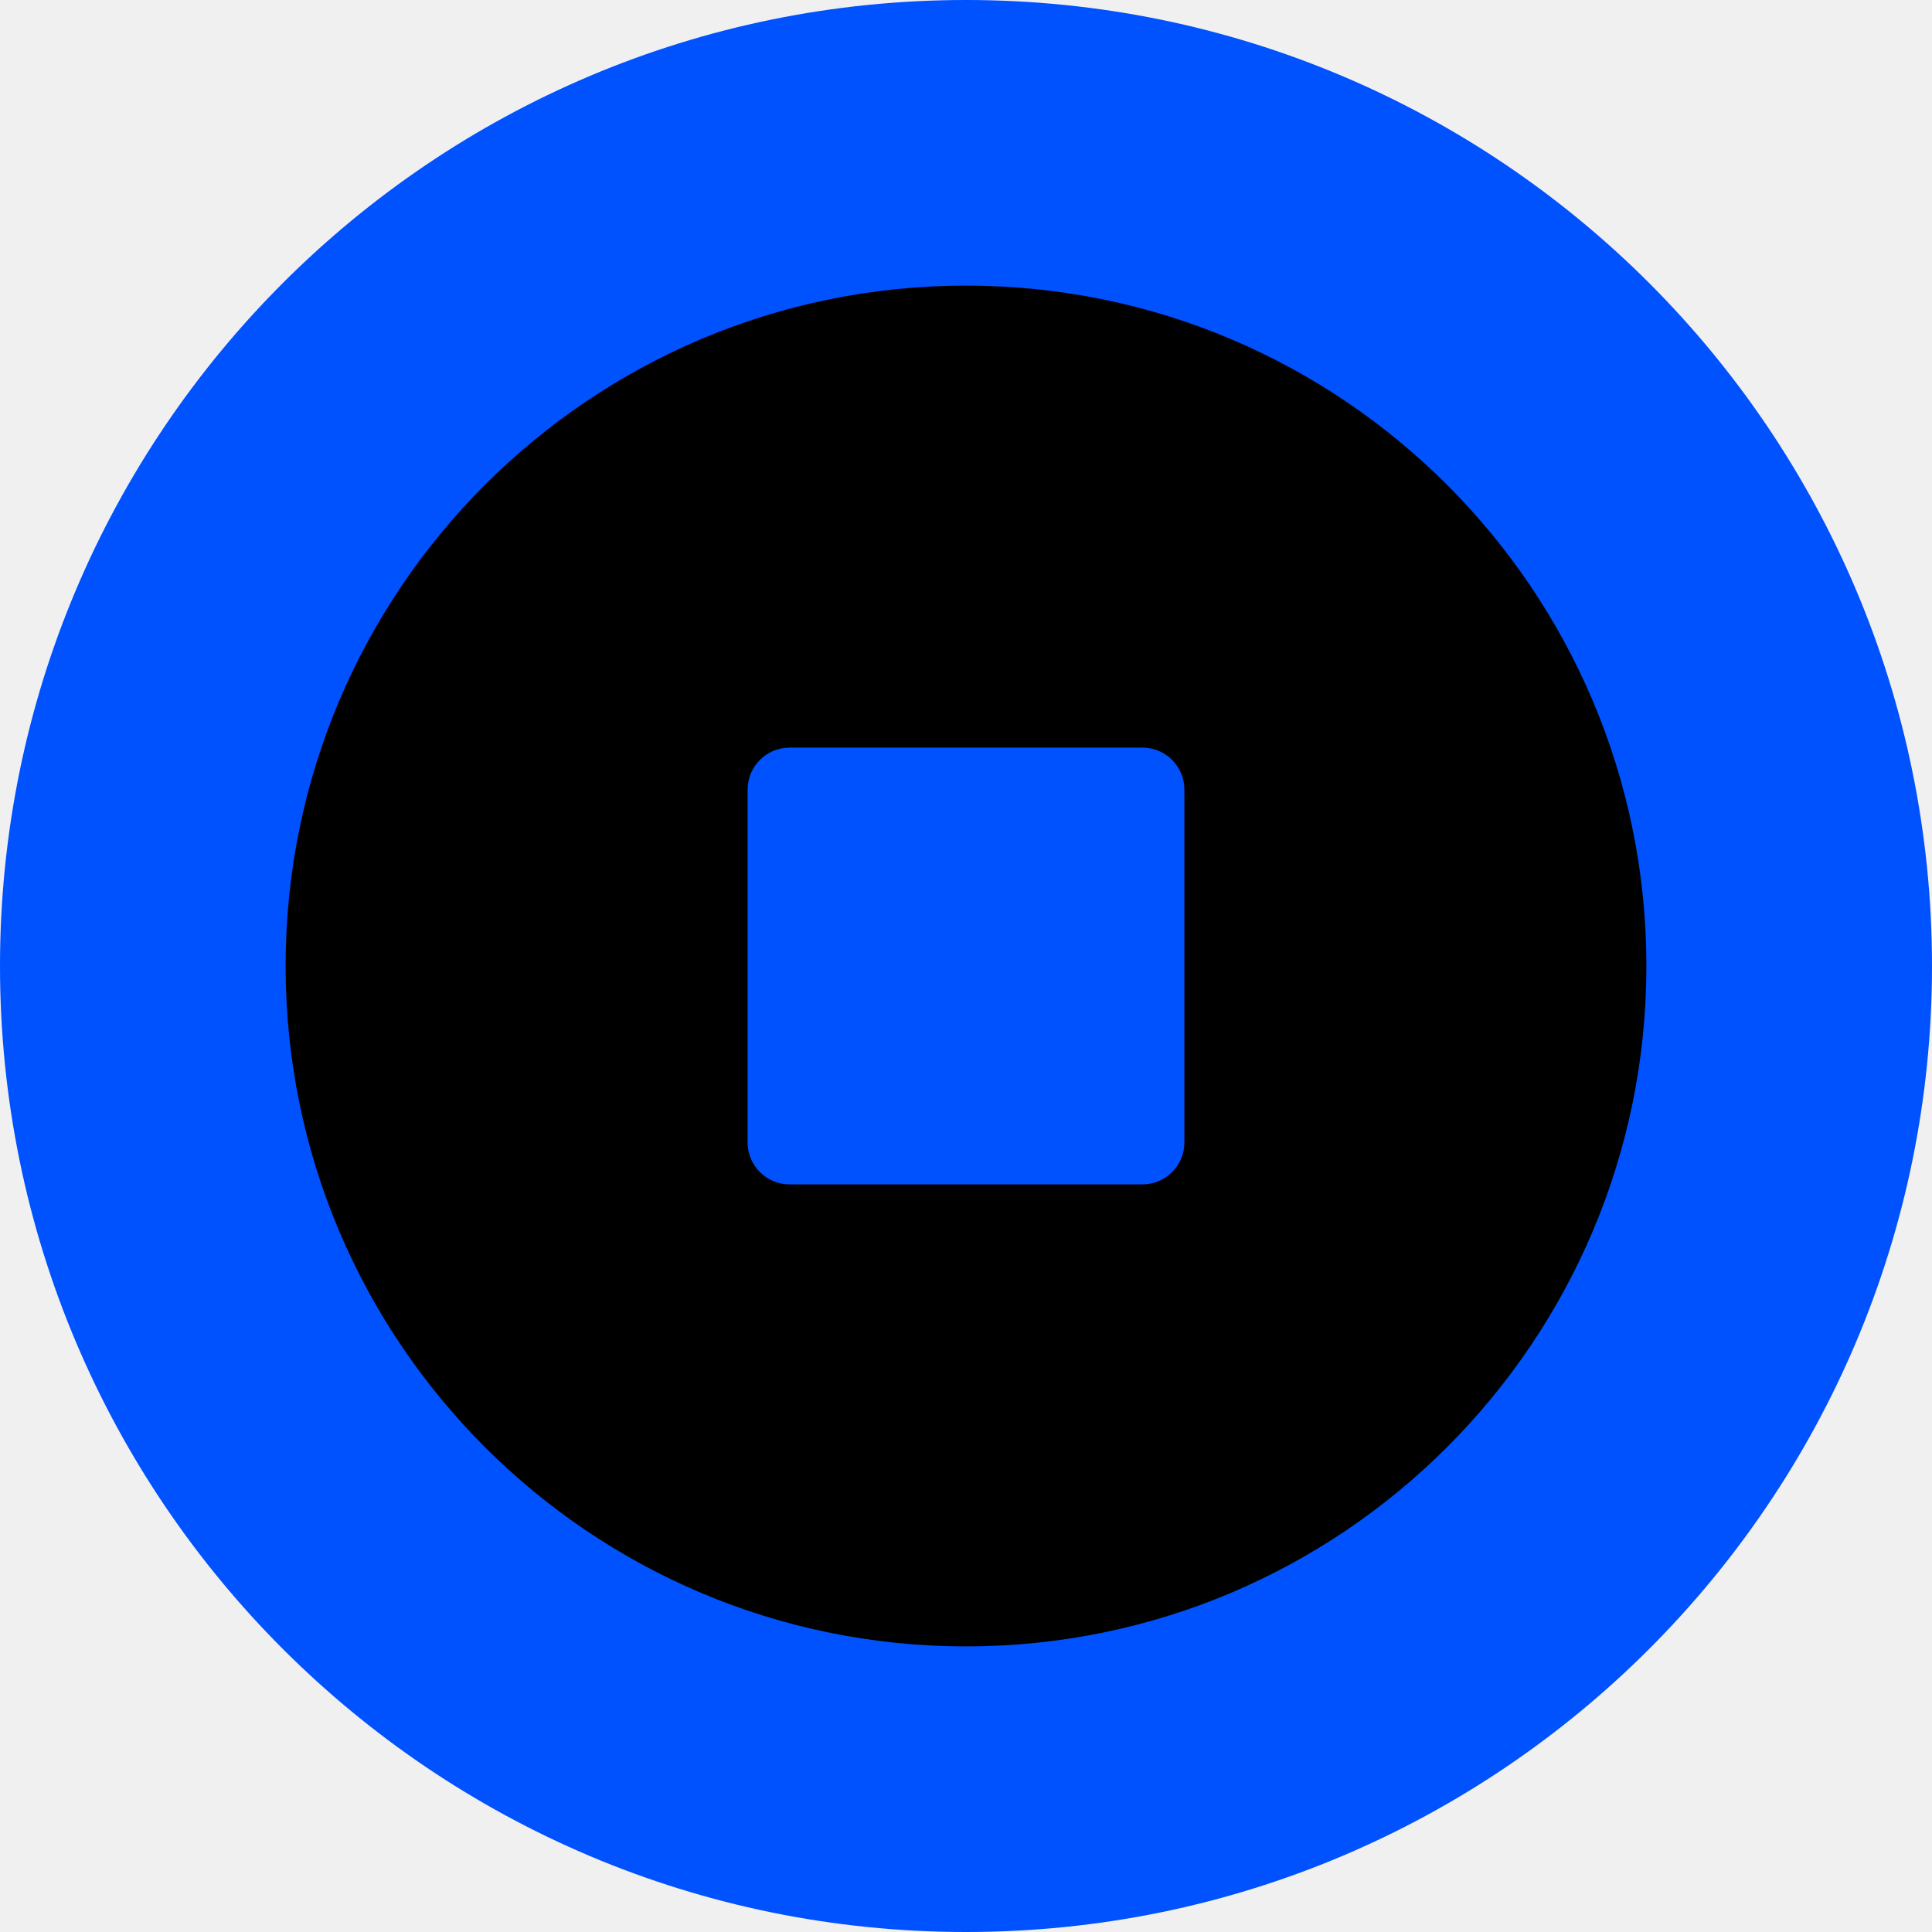
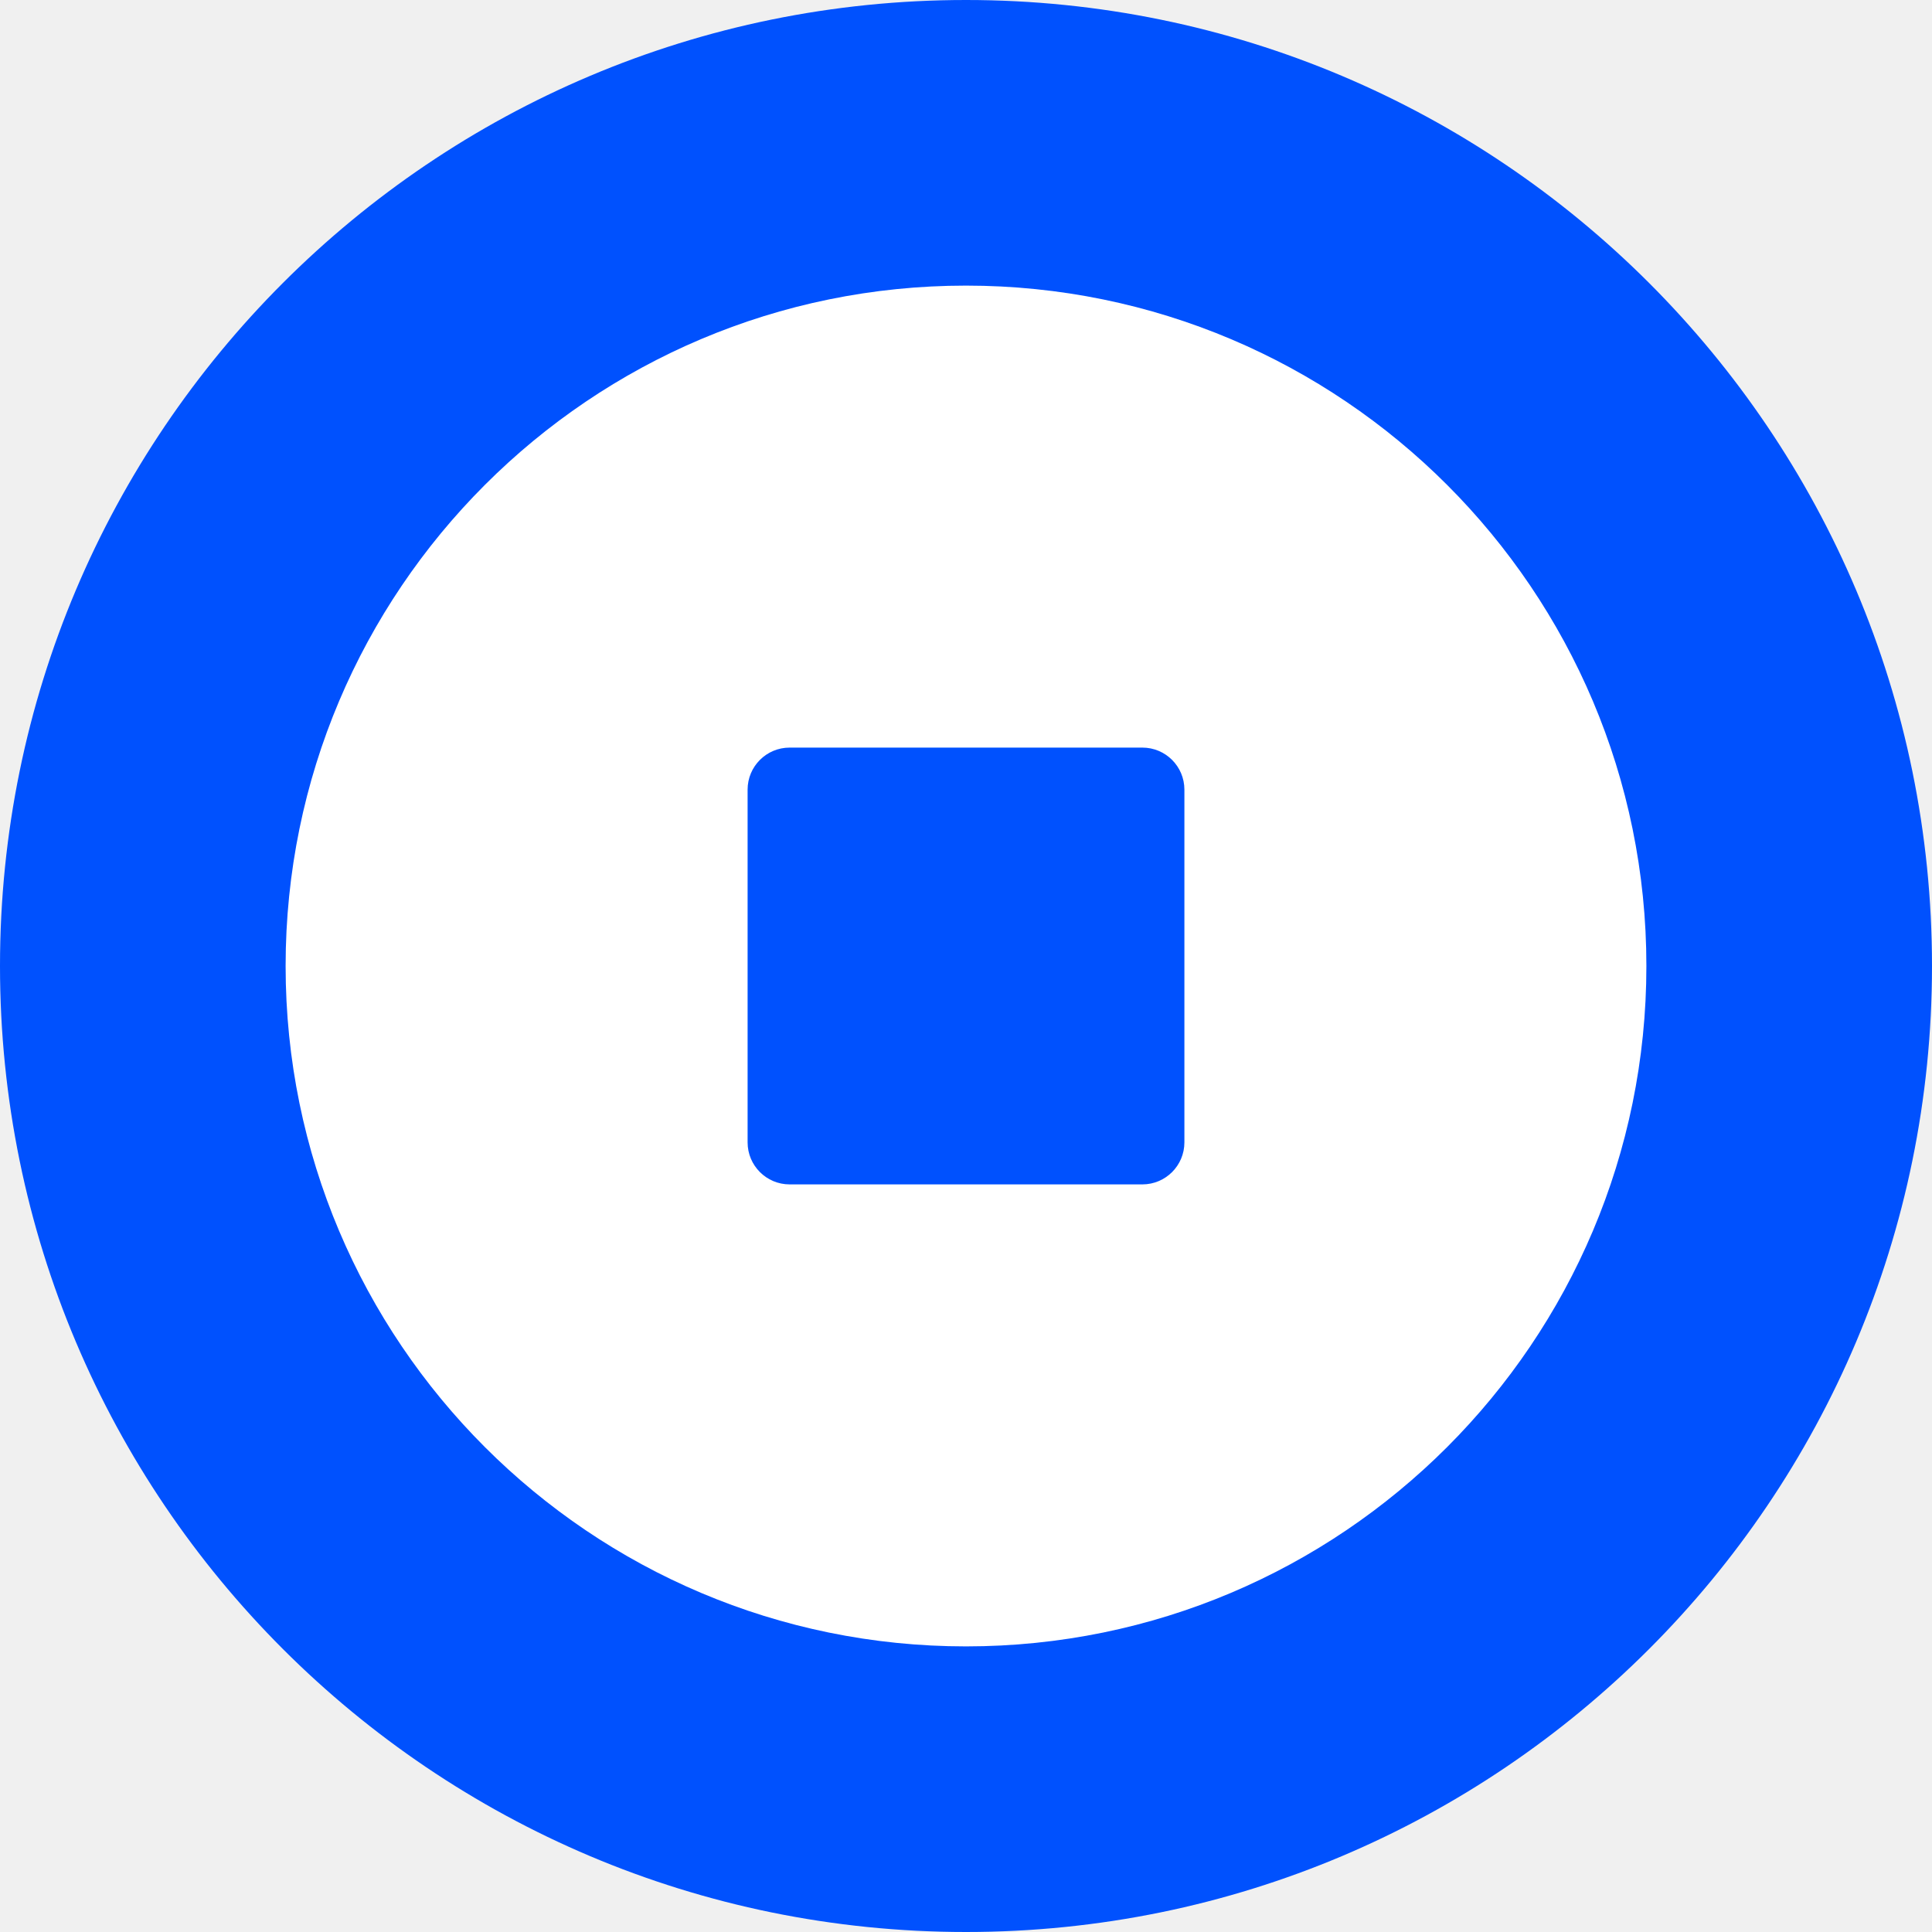
<svg xmlns="http://www.w3.org/2000/svg" width="100%" height="100%" viewBox="0 0 24 24" fill="none">
  <rect width="100%" height="100%" rx="12" fill="#0051FE" />
-   <circle cx="12" cy="12" r="8.452" fill="currentColor" />
+   <circle cx="12" cy="12" r="8.452" fill="white" />
  <rect x="9.287" y="9.287" width="5.426" height="5.426" rx="0.522" fill="#0051FE" />
</svg>
